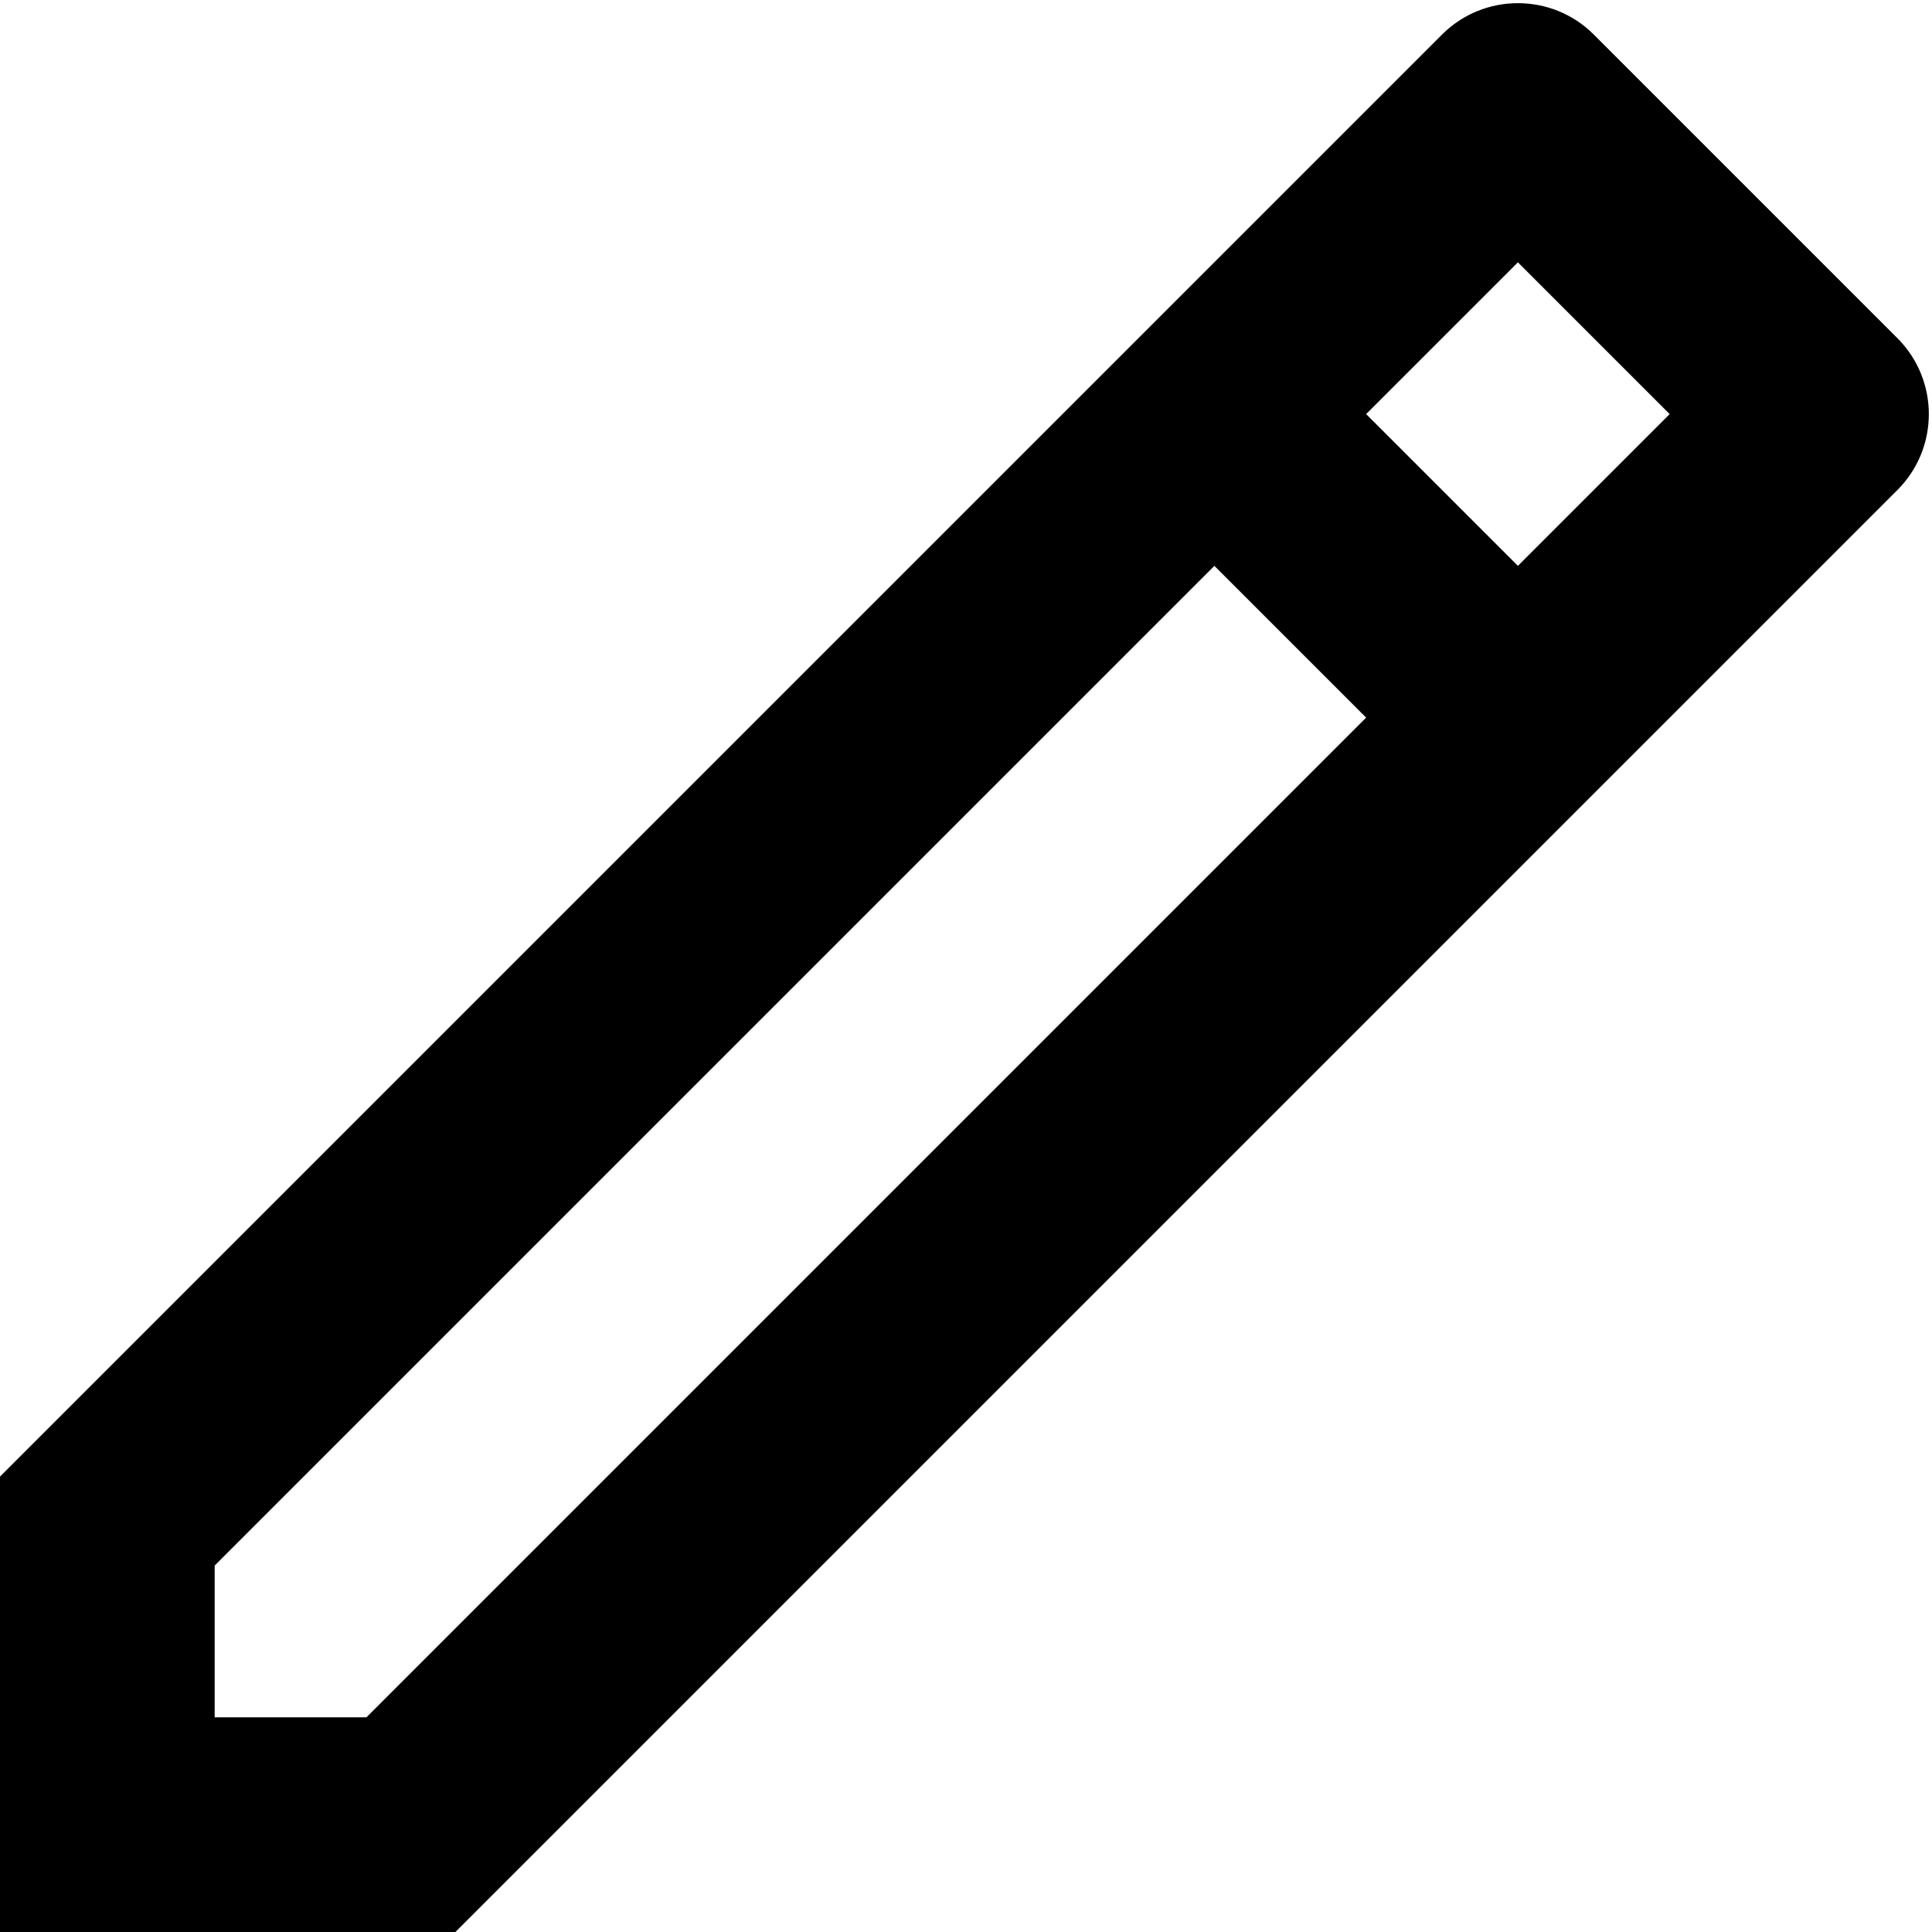
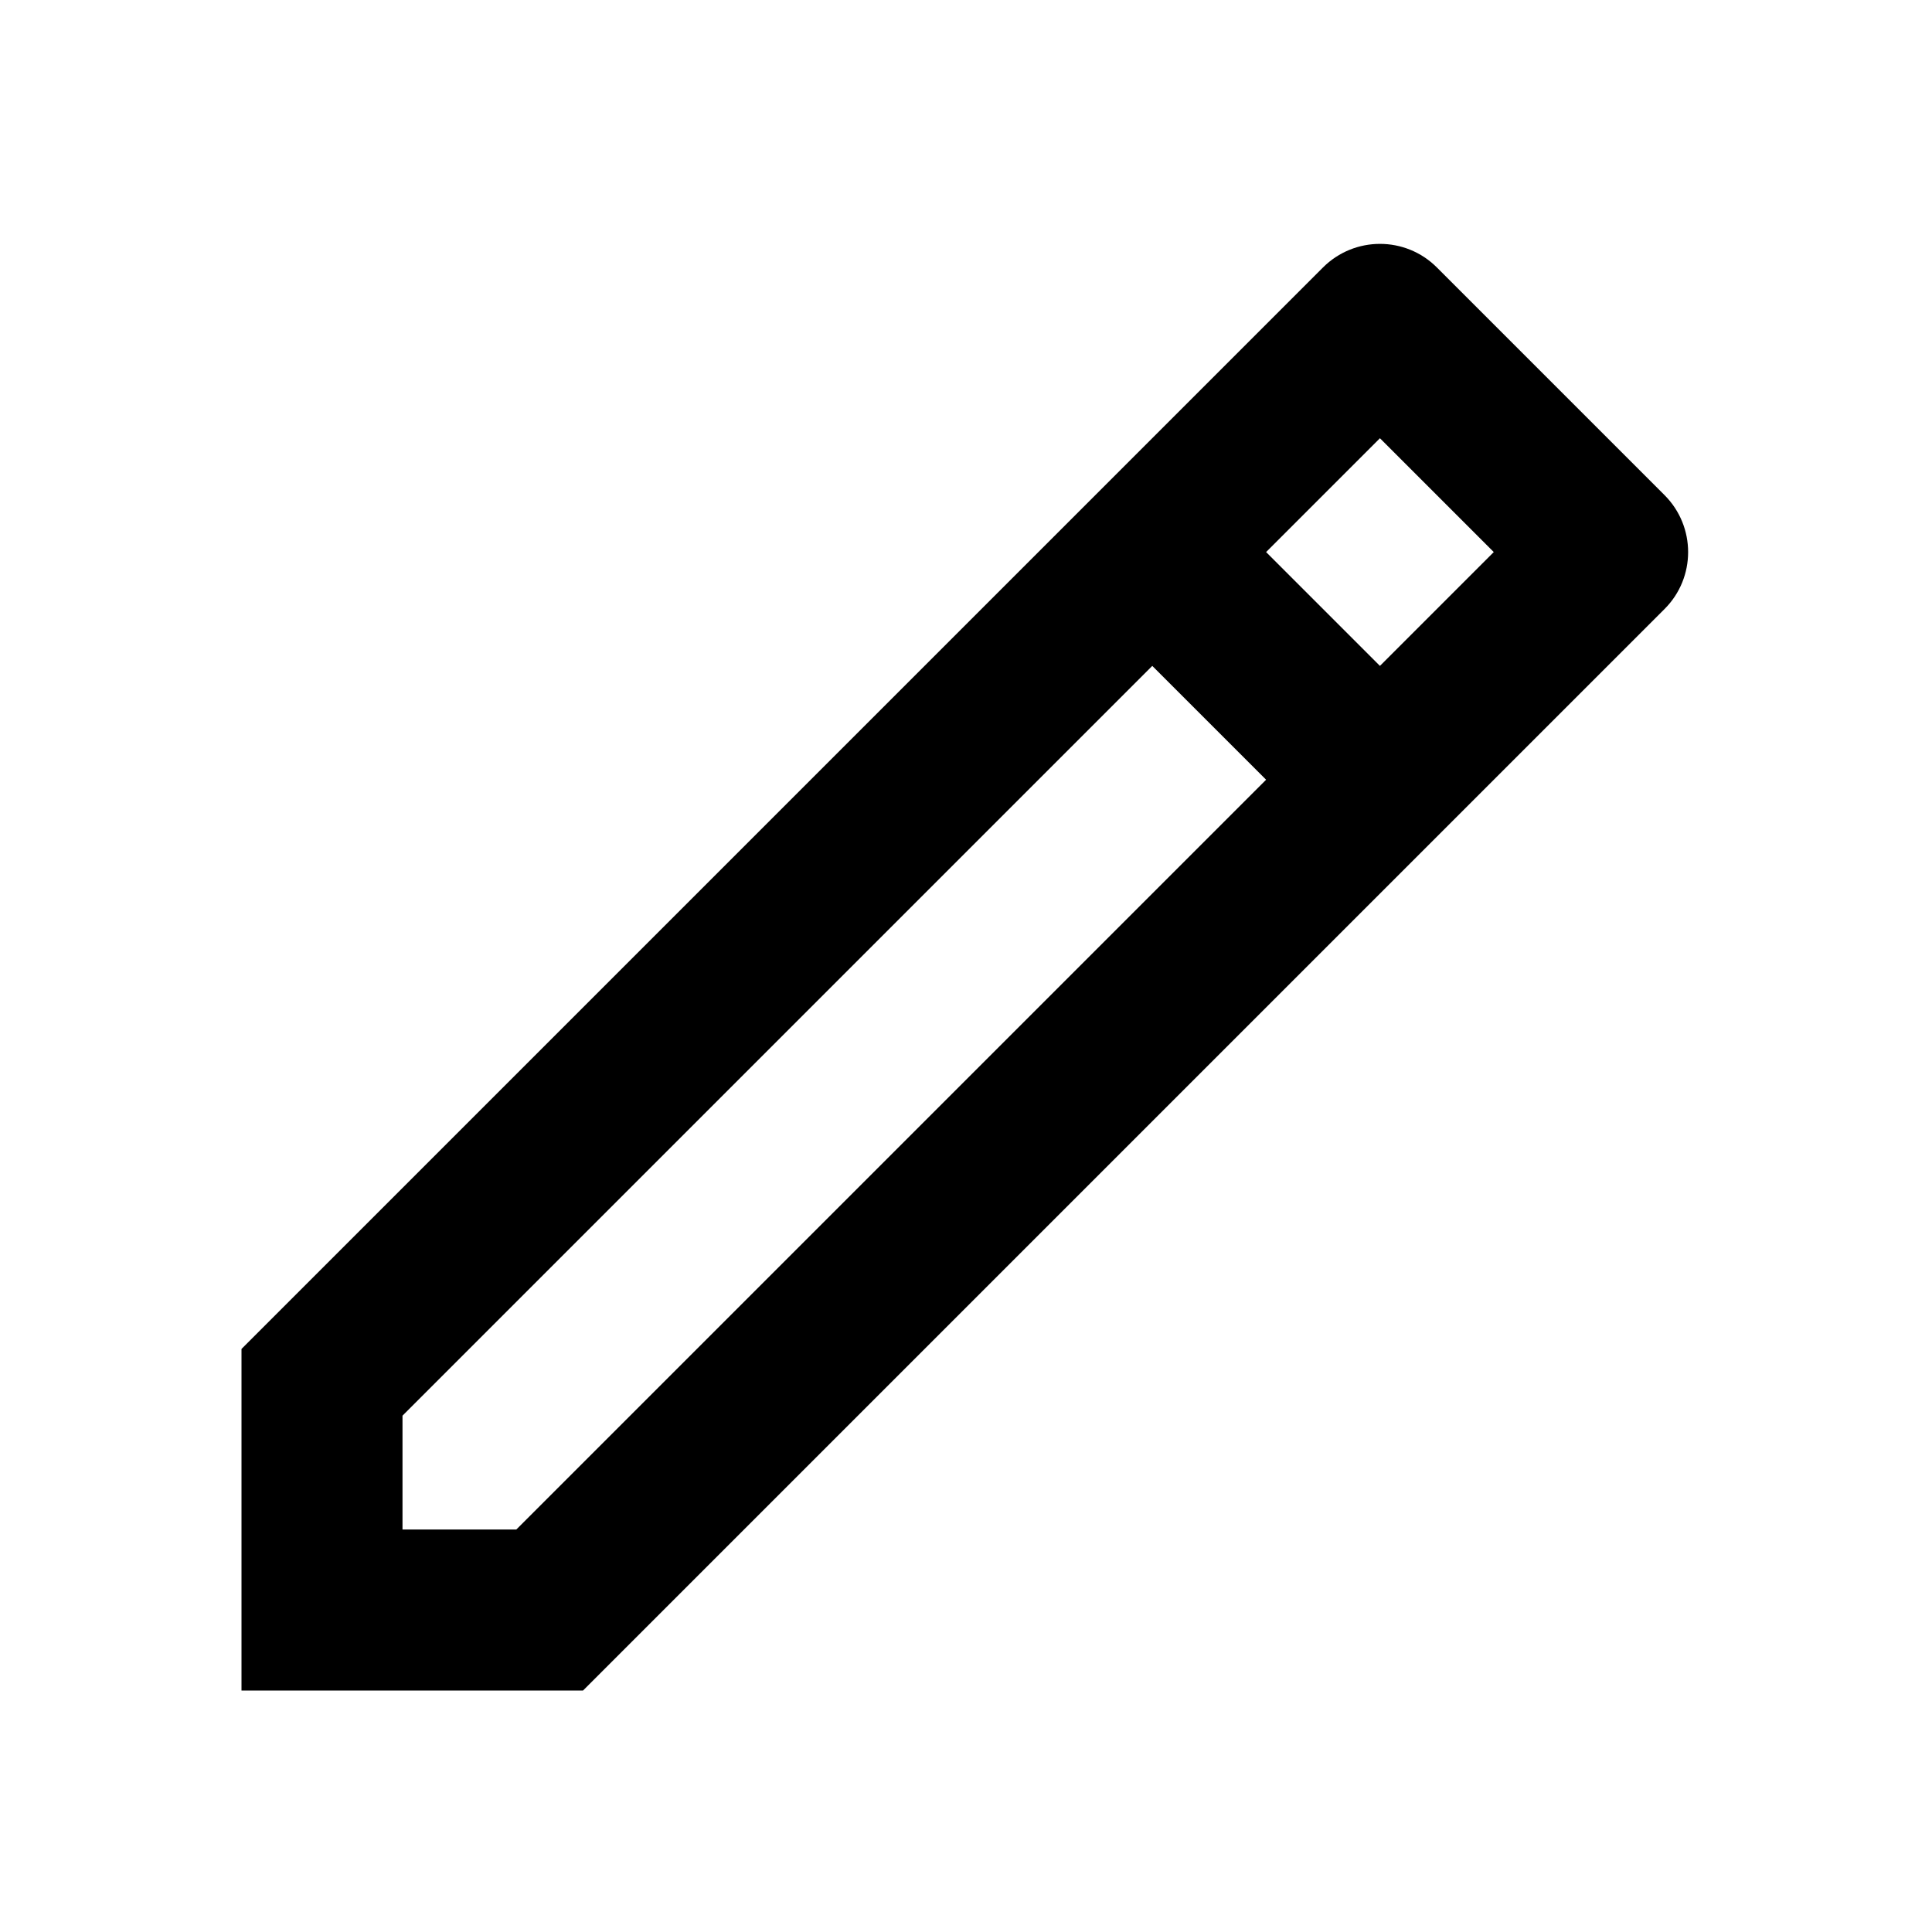
- <svg xmlns="http://www.w3.org/2000/svg" width="18" height="18" viewBox="0 0 18 18" fill="none">
-   <path fill-rule="evenodd" clip-rule="evenodd" d="M0 18H4.242H4.243L17.678 4.565C18.068 4.175 18.068 3.542 17.678 3.151L14.849 0.322C14.459 -0.068 13.825 -0.068 13.435 0.322L0 13.757V18ZM12.728 3.858L14.142 5.272L15.556 3.858L14.142 2.444L12.728 3.858ZM12.728 6.686L11.314 5.272L2 14.586V16H3.414L12.728 6.686Z" fill="black" />
+ <svg xmlns="http://www.w3.org/2000/svg" width="24" height="24" viewBox="0 0 24 24" fill="none">
+   <path fill-rule="evenodd" clip-rule="evenodd" d="M3 21H7.242H7.243L20.678 7.565C21.068 7.175 21.068 6.542 20.678 6.151L17.849 3.322C17.459 2.932 16.826 2.932 16.435 3.322L3 16.757V21ZM15.728 6.858L17.142 8.272L18.556 6.858L17.142 5.444L15.728 6.858ZM15.728 9.686L14.314 8.272L5 17.586V19H6.414L15.728 9.686Z" fill="black" />
</svg>
